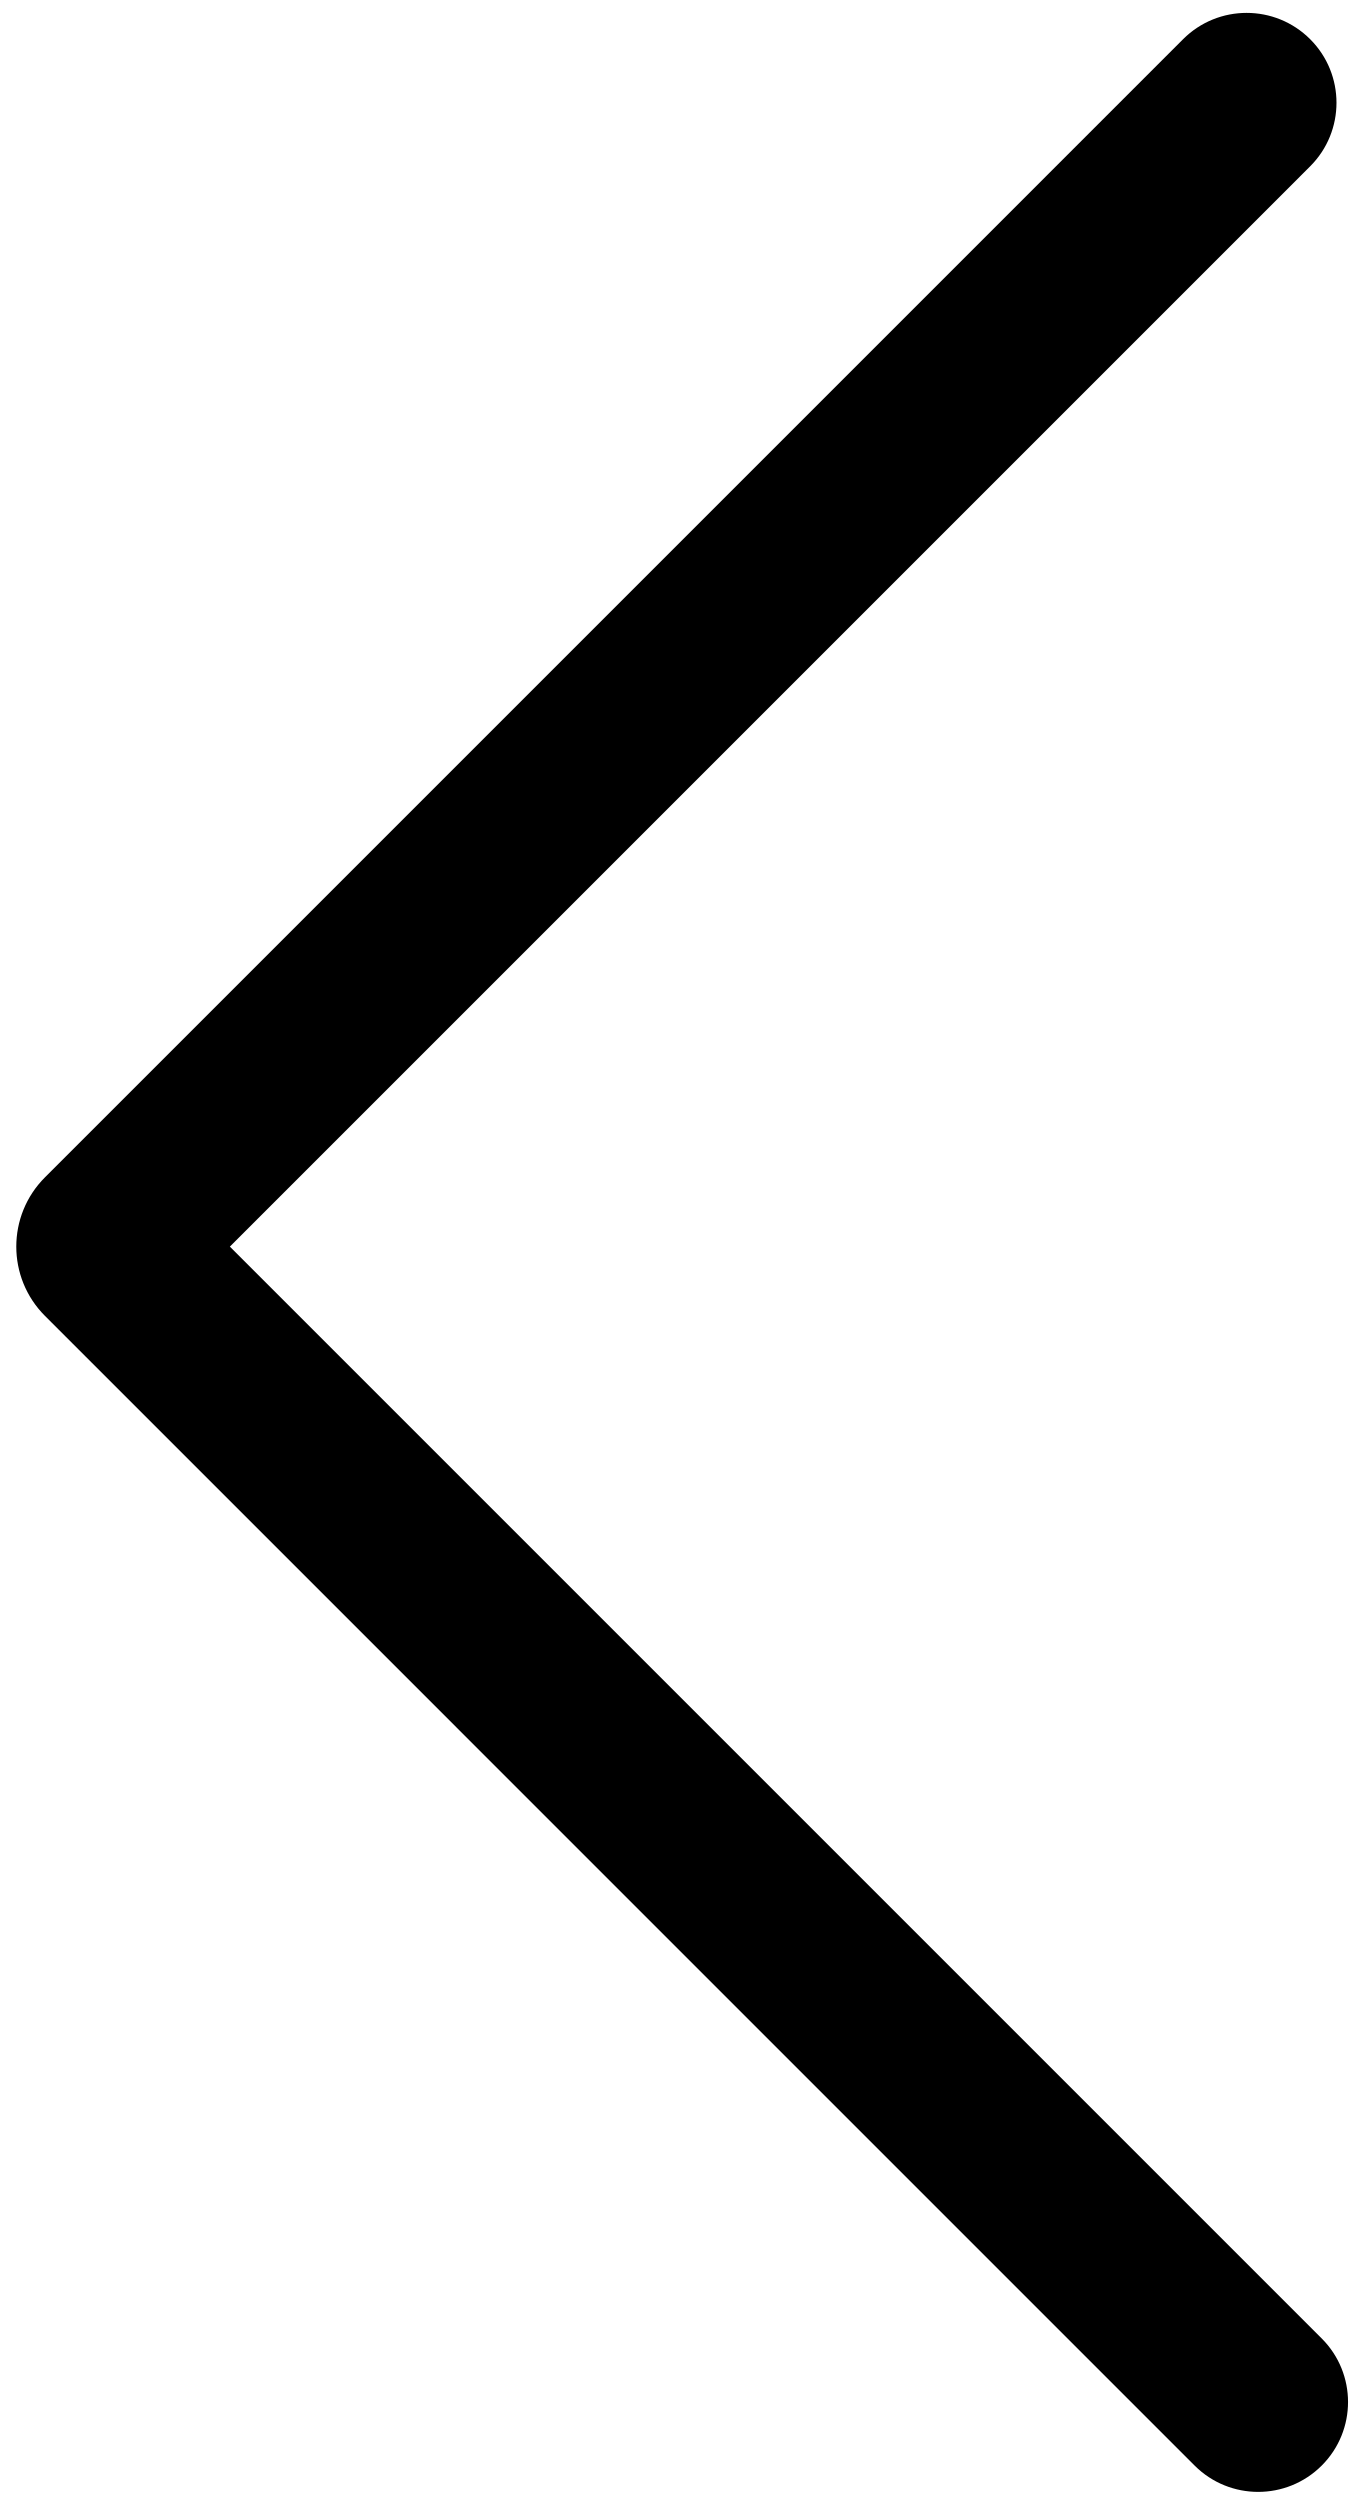
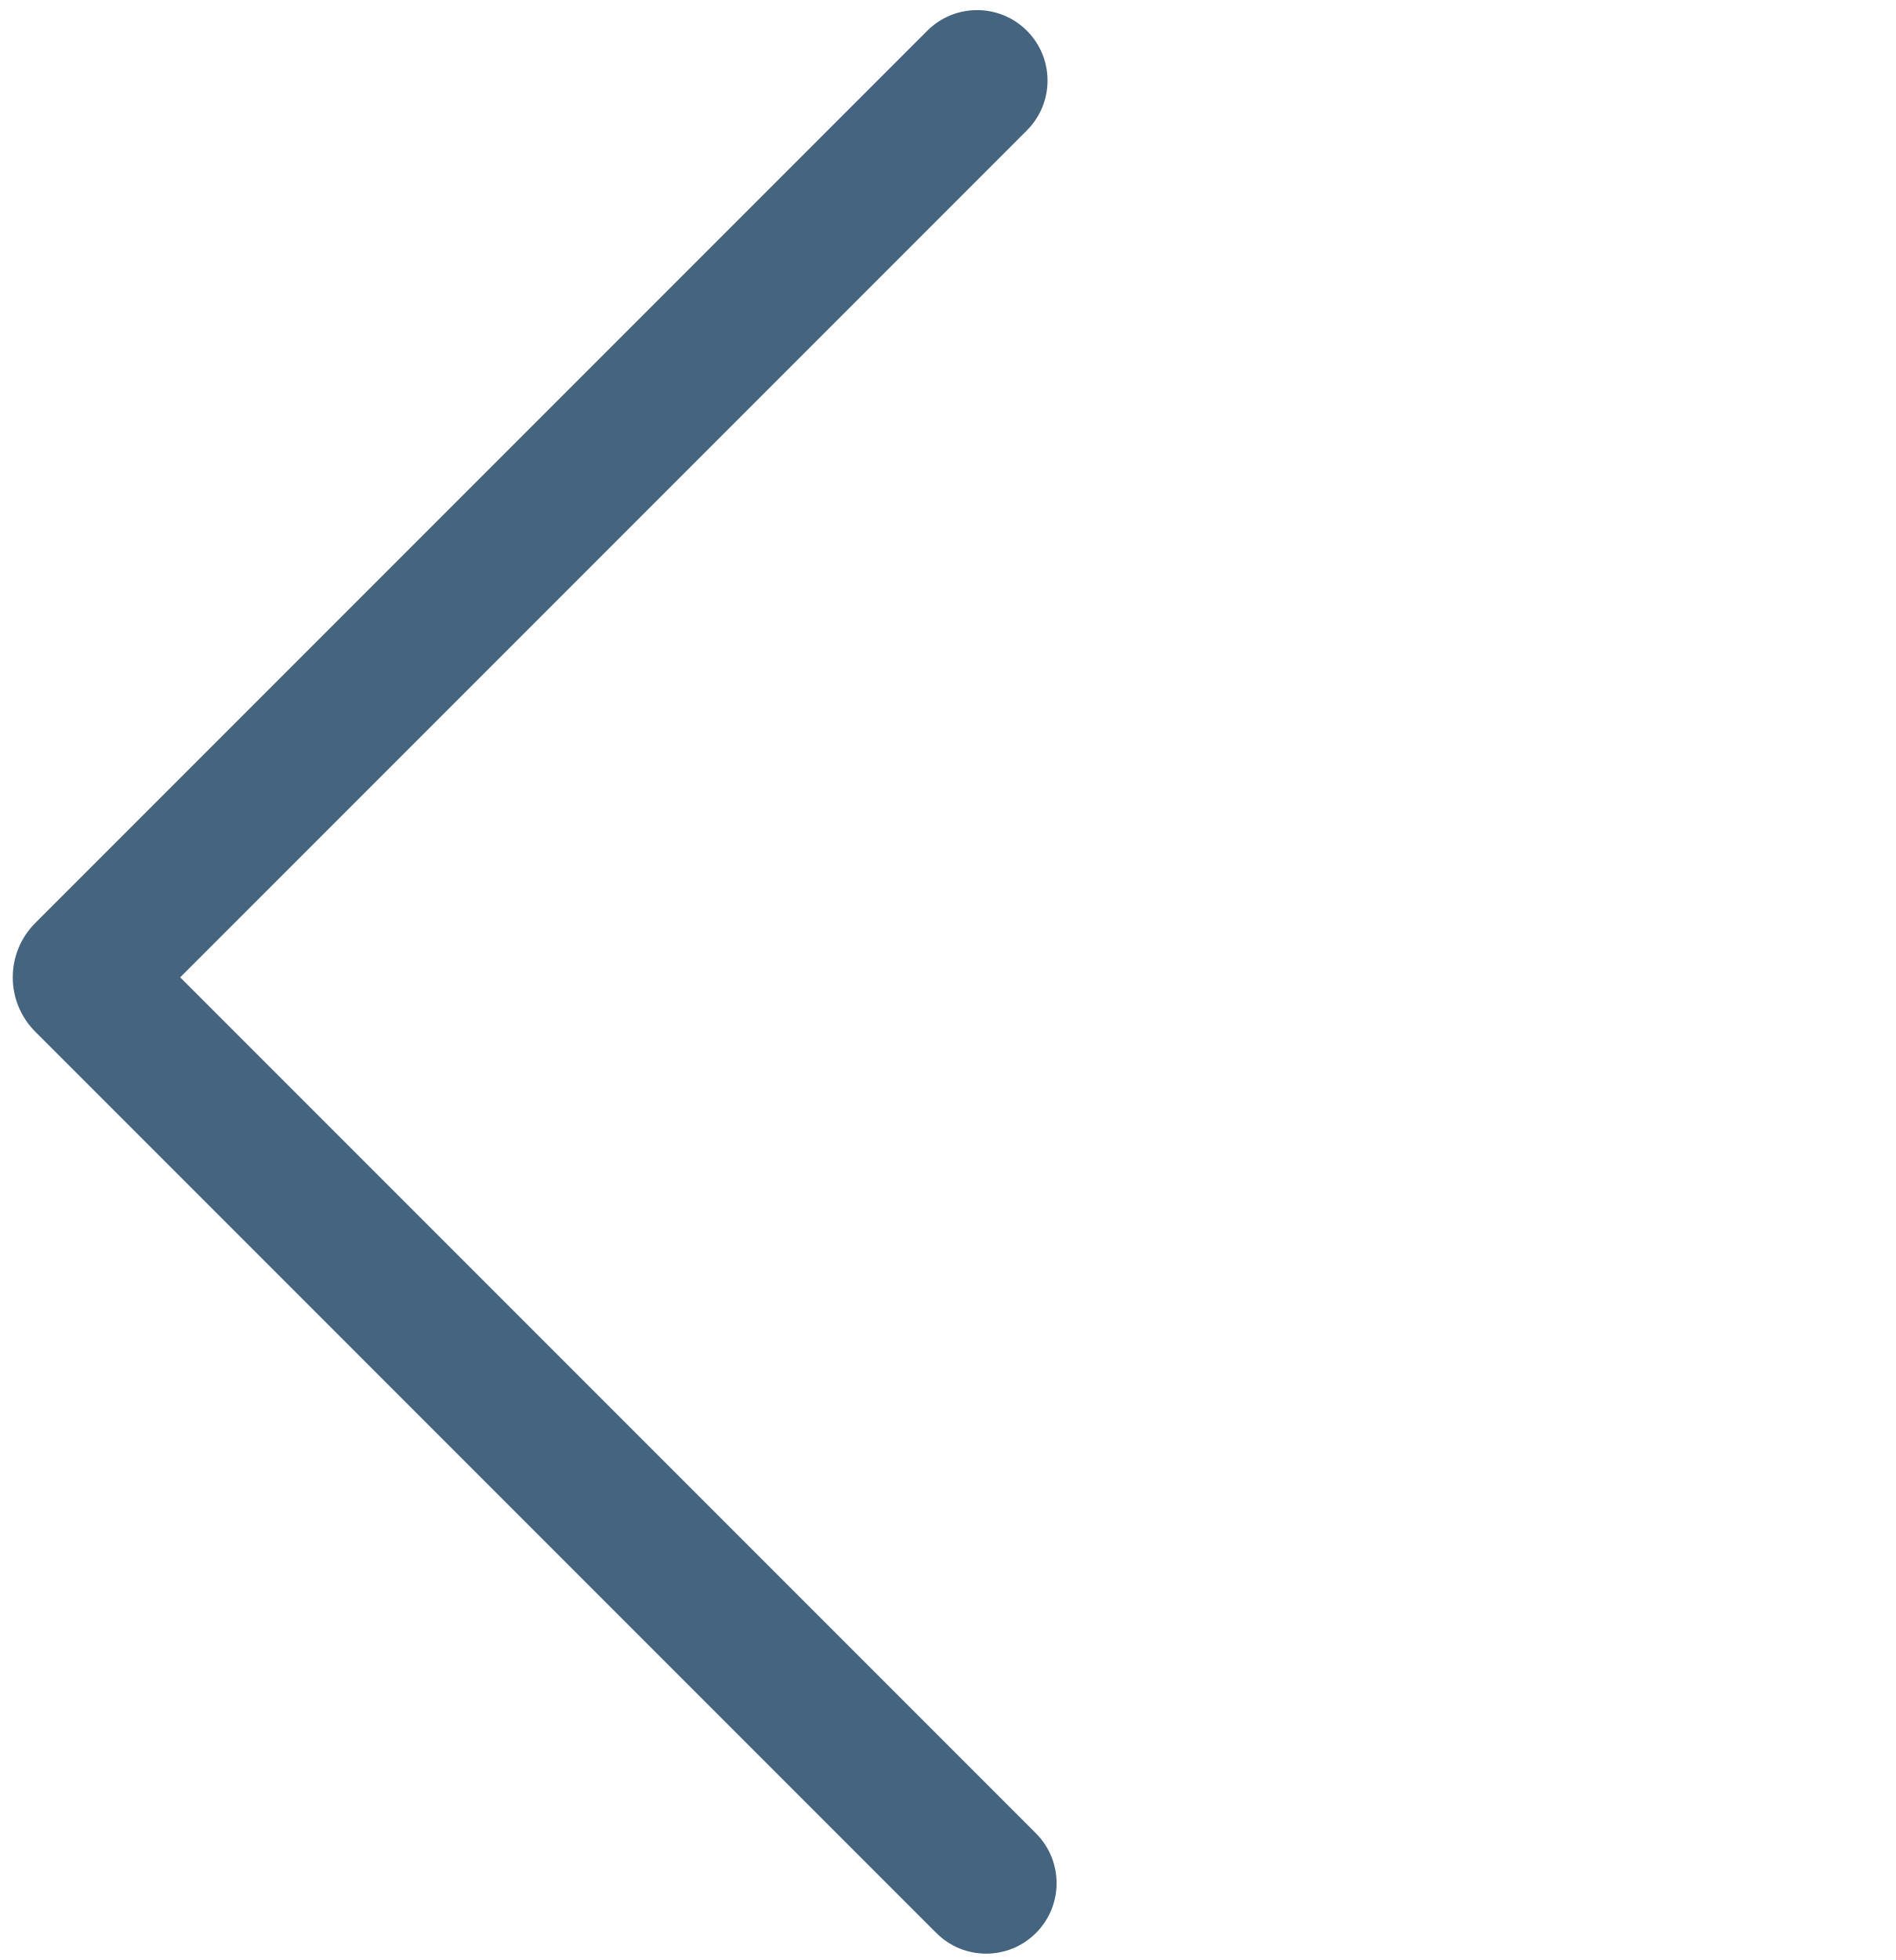
- <svg xmlns="http://www.w3.org/2000/svg" width="83" height="153" viewBox="0 0 83 153" fill="none">
-   <path fill-rule="evenodd" clip-rule="evenodd" d="M10.532 79.828C8.579 77.876 8.579 74.71 10.532 72.757L76.646 6.643C76.842 6.448 76.842 6.131 76.646 5.936V5.936C76.451 5.741 76.135 5.741 75.939 5.936L6.289 75.586C5.899 75.976 5.899 76.609 6.289 77V77L76.646 147.357C76.842 147.552 77.158 147.552 77.354 147.357V147.357C77.549 147.162 77.549 146.845 77.354 146.65L10.532 79.828Z" fill="black" />
-   <path d="M73.111 3.107L6.996 69.222L14.068 76.293L80.182 10.178L73.111 3.107ZM9.825 79.121L79.475 9.471L72.404 2.4L2.754 72.05L9.825 79.121ZM80.182 143.822L9.825 73.465L2.754 80.535L73.111 150.893L80.182 143.822ZM6.996 83.364L73.818 150.186L80.889 143.114L14.068 76.293L6.996 83.364ZM80.889 150.893C83.037 148.745 83.037 145.262 80.889 143.114L73.818 150.186C72.061 148.428 72.061 145.579 73.818 143.822L80.889 150.893ZM2.754 72.05C0.411 74.393 0.411 78.192 2.754 80.535L9.825 73.465C11.387 75.027 11.387 77.559 9.825 79.121L2.754 72.05ZM80.182 2.4C78.034 0.252 74.552 0.252 72.404 2.4L79.475 9.471C77.718 11.229 74.868 11.229 73.111 9.471L80.182 2.4ZM6.996 69.222C3.091 73.127 3.091 79.459 6.996 83.364L14.068 76.293L14.068 76.293L6.996 69.222ZM73.111 150.893C75.259 153.041 78.741 153.041 80.889 150.893L73.818 143.822C75.575 142.064 78.425 142.064 80.182 143.822L73.111 150.893ZM80.182 10.178C82.33 8.031 82.33 4.548 80.182 2.4L73.111 9.471C71.354 7.714 71.354 4.865 73.111 3.107L80.182 10.178Z" fill="black" />
+ <svg xmlns="http://www.w3.org/2000/svg" width="148" height="153" viewBox="0 0 148 153" fill="none">
+   <path fill-rule="evenodd" clip-rule="evenodd" d="M10.532 79.828C8.579 77.876 8.579 74.71 10.532 72.757L76.646 6.643C76.842 6.448 76.842 6.131 76.646 5.936C76.451 5.741 76.135 5.741 75.939 5.936L6.289 75.586C5.899 75.976 5.899 76.609 6.289 77L76.646 147.357C76.842 147.552 77.158 147.552 77.354 147.357C77.549 147.162 77.549 146.845 77.354 146.65L10.532 79.828Z" fill="#44647F" />
+   <path d="M73.111 3.107L6.996 69.222L14.068 76.293L80.182 10.178L73.111 3.107ZM9.825 79.121L79.475 9.471L72.404 2.4L2.754 72.05L9.825 79.121ZM80.182 143.822L9.825 73.465L2.754 80.535L73.111 150.893L80.182 143.822ZM6.996 83.364L73.818 150.186L80.889 143.114L14.068 76.293L6.996 83.364ZM80.889 150.893C83.037 148.745 83.037 145.262 80.889 143.114L73.818 150.186C72.061 148.428 72.061 145.579 73.818 143.822L80.889 150.893ZM2.754 72.05C0.411 74.393 0.411 78.192 2.754 80.535L9.825 73.465C11.387 75.027 11.387 77.559 9.825 79.121L2.754 72.05ZM80.182 2.4C78.034 0.252 74.552 0.252 72.404 2.4L79.475 9.471C77.718 11.229 74.868 11.229 73.111 9.471L80.182 2.4ZM6.996 69.222C3.091 73.127 3.091 79.459 6.996 83.364L14.068 76.293L6.996 69.222ZM73.111 150.893C75.259 153.041 78.741 153.041 80.889 150.893L73.818 143.822C75.575 142.064 78.425 142.064 80.182 143.822L73.111 150.893ZM80.182 10.178C82.33 8.031 82.33 4.548 80.182 2.4L73.111 9.471C71.354 7.714 71.354 4.865 73.111 3.107L80.182 10.178Z" fill="#44647F" />
</svg>
